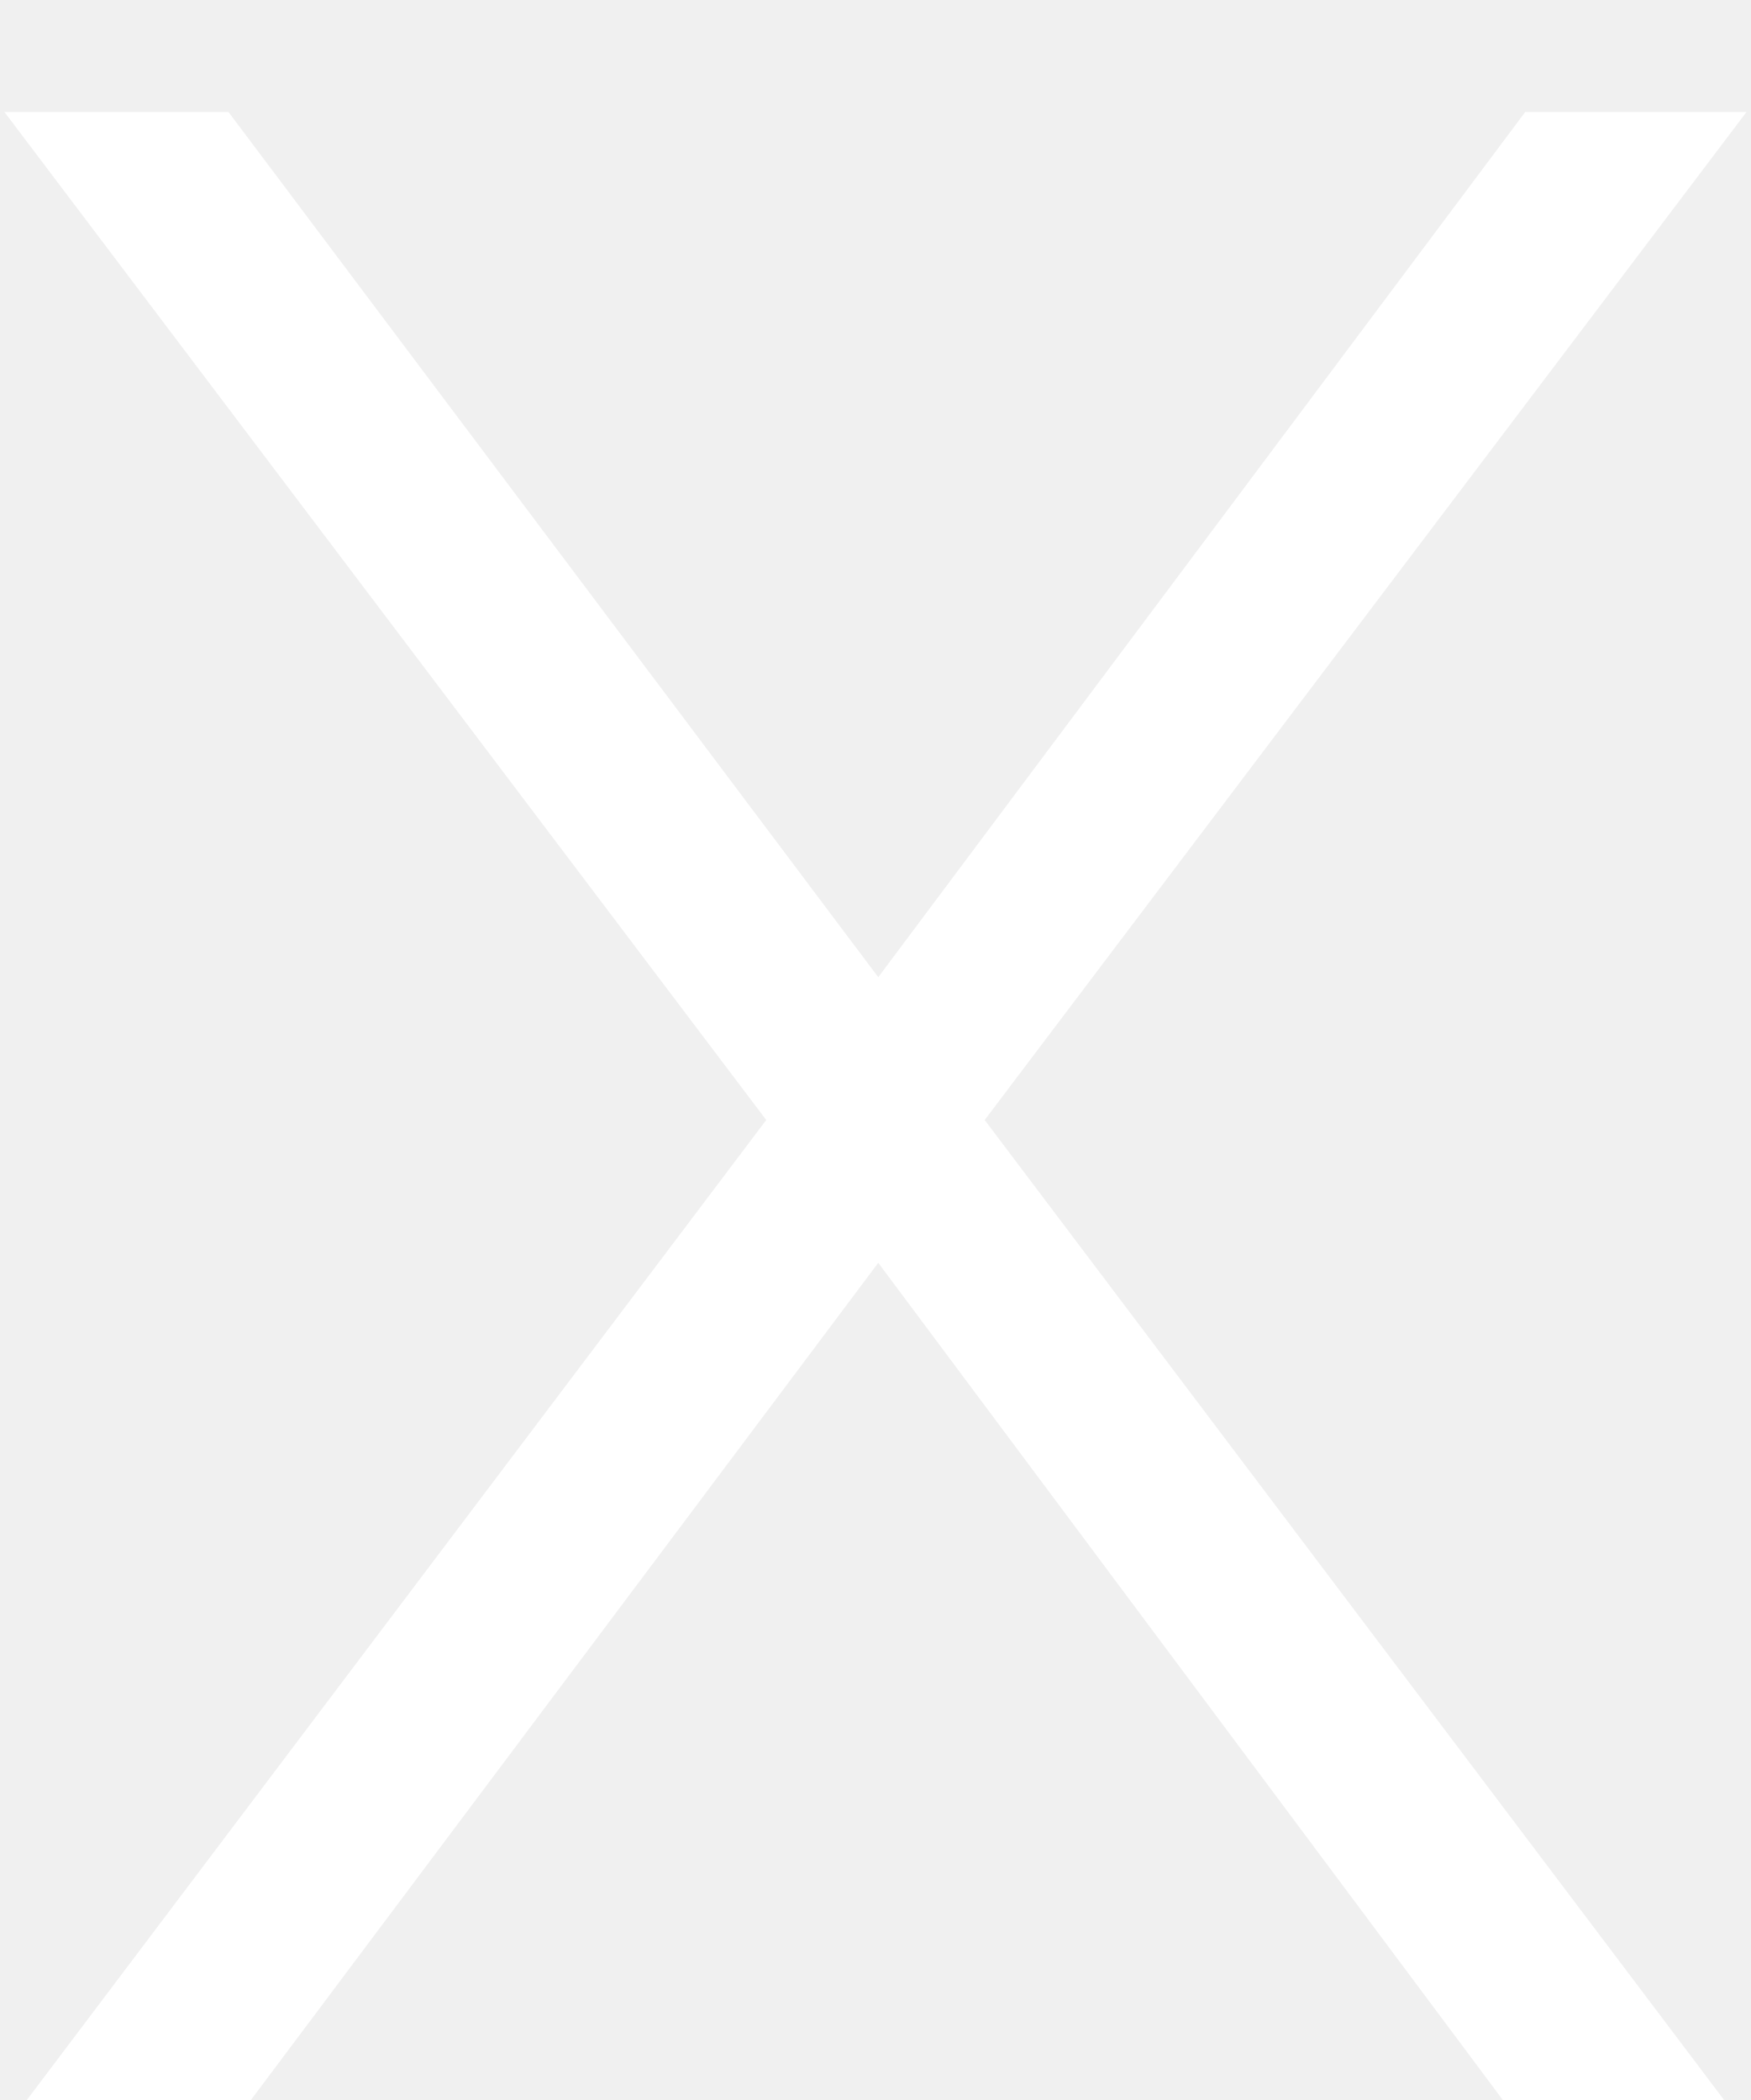
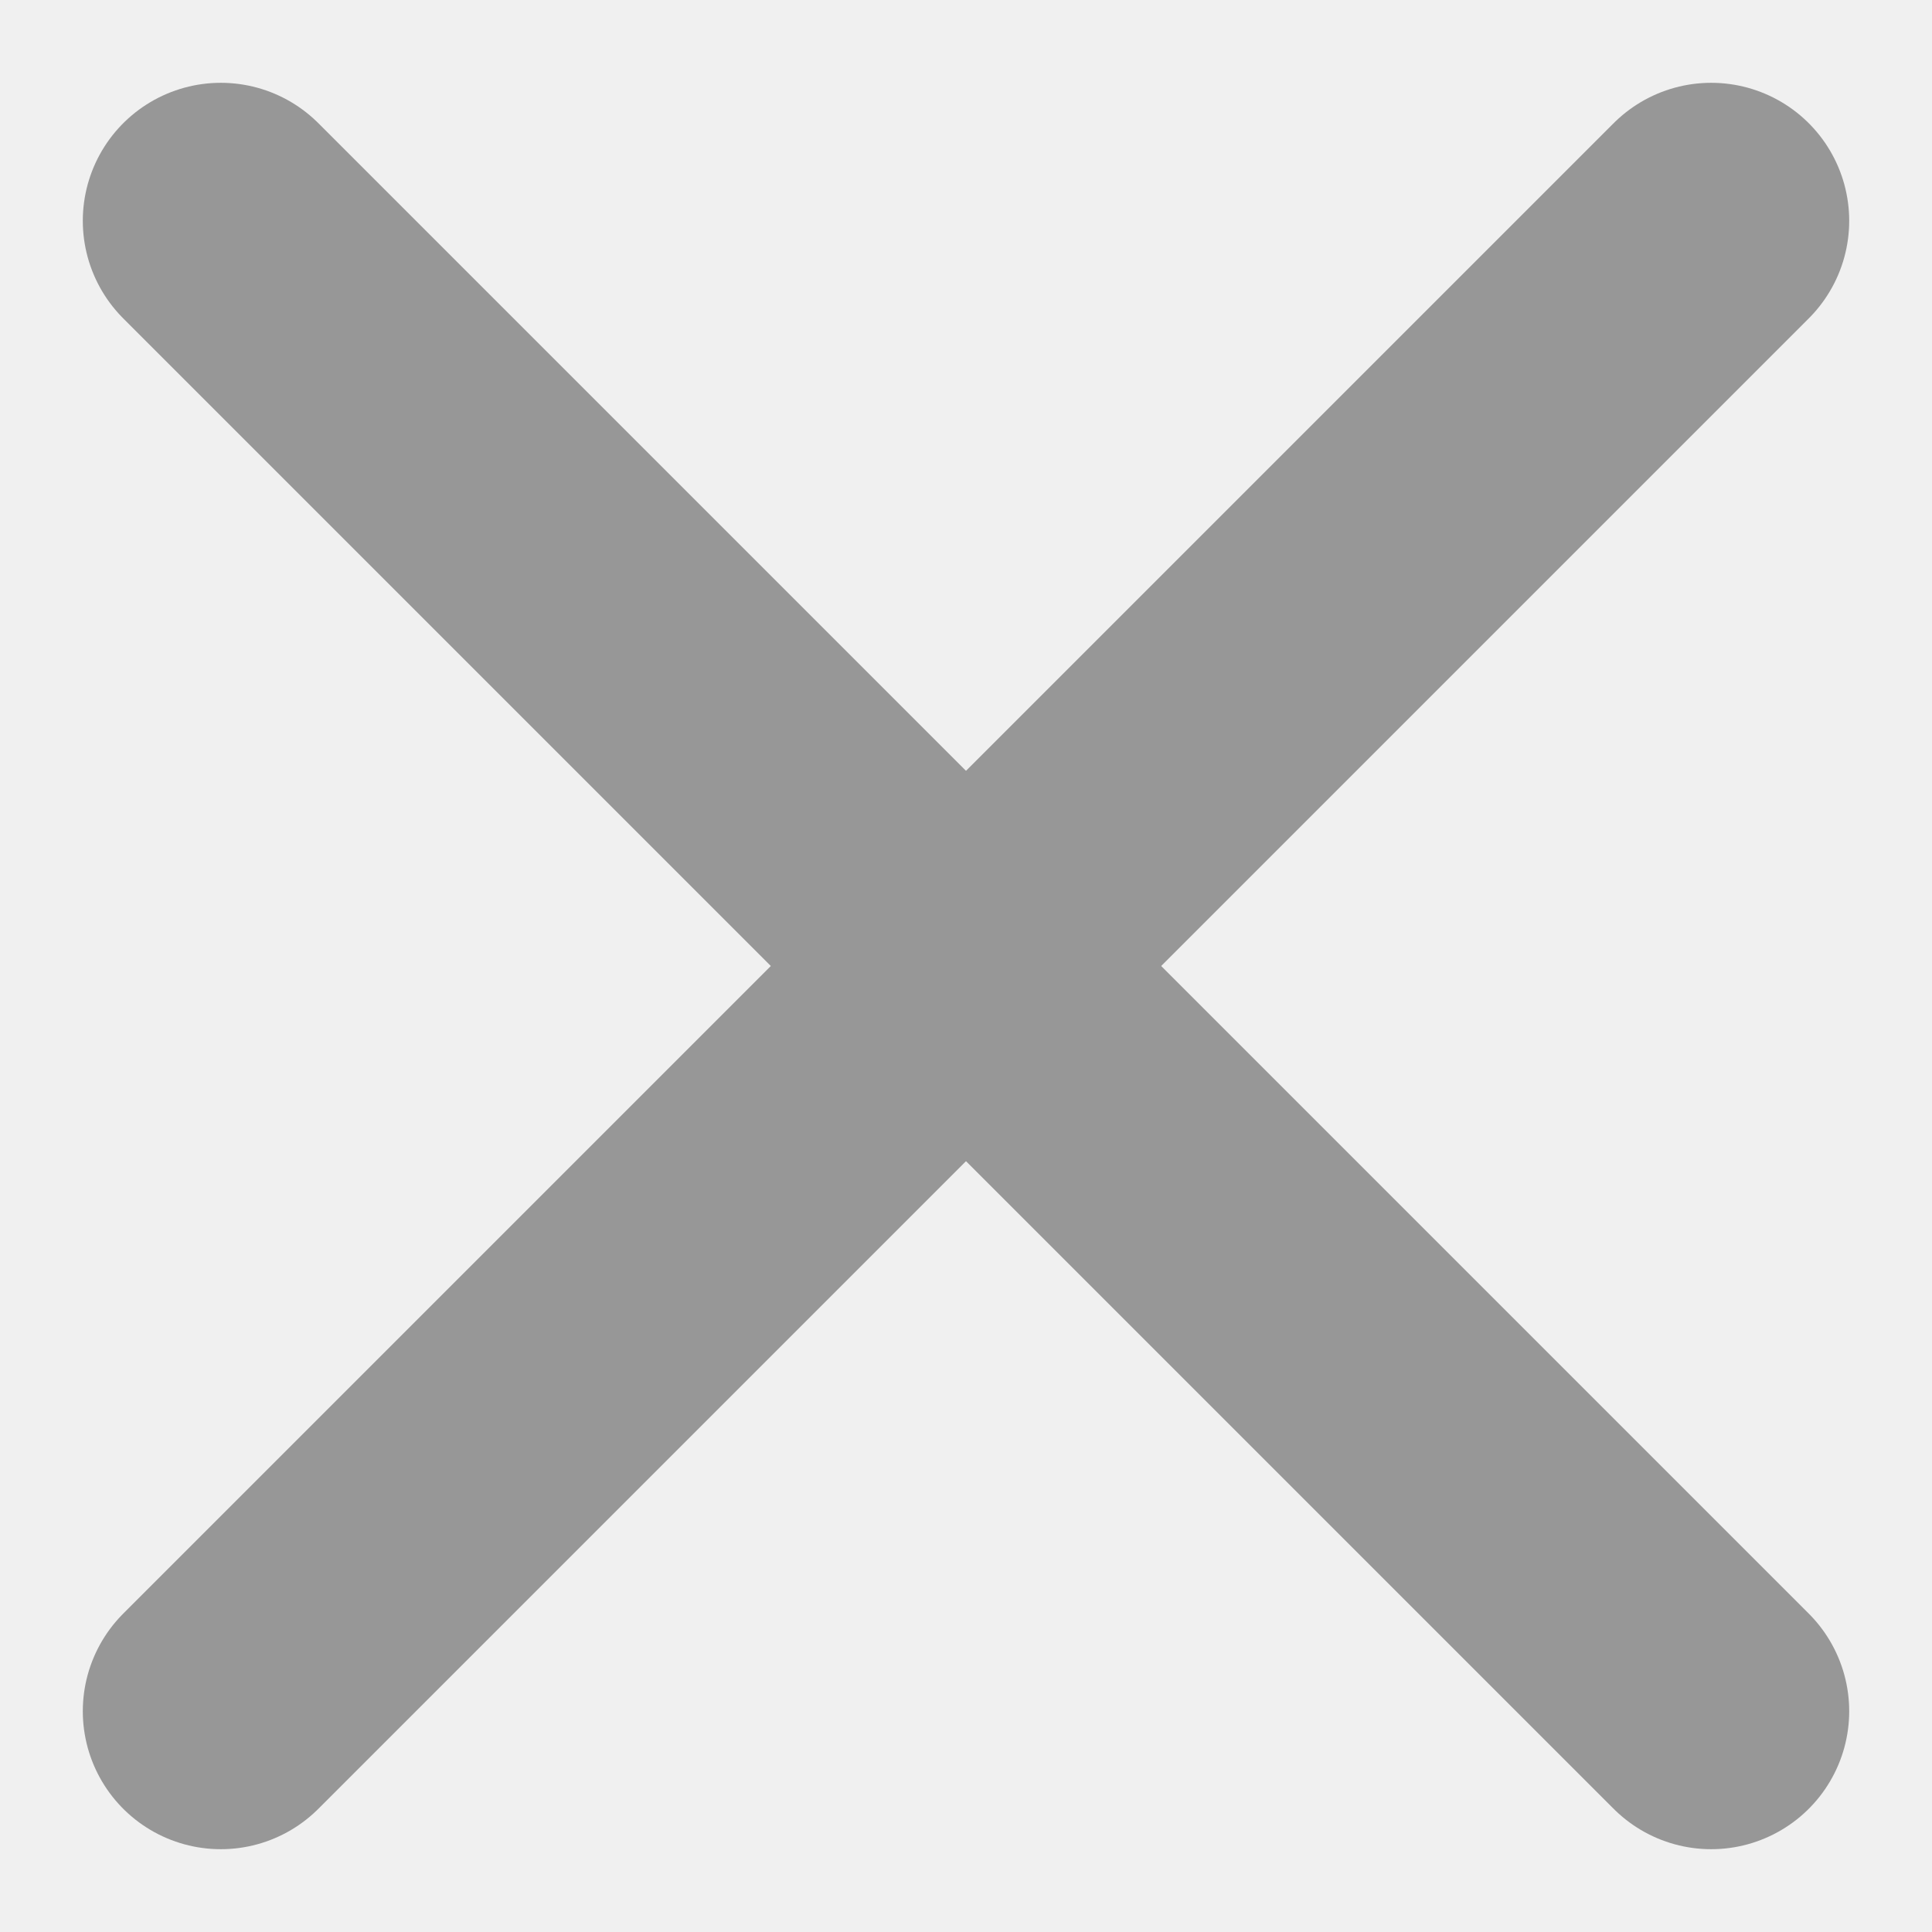
- <svg xmlns="http://www.w3.org/2000/svg" width="15" height="18" viewBox="0 0 15 18" fill="none">
-   <path d="M1.958 0.96L7.526 8.376L13.07 0.96H14.966L8.438 9.6L14.774 18H12.878L7.526 10.824L2.15 18H0.23L6.566 9.6L0.038 0.96H1.958Z" fill="white" />
+ <svg xmlns="http://www.w3.org/2000/svg" width="14" height="14" viewBox="0 0 14 14" fill="none">
+   <path d="M1.6 1.6L12.4 12.4" stroke="#979797" stroke-width="2" stroke-linecap="round" stroke-linejoin="round" />
+   <path d="M12.4 1.6L1.6 12.4" stroke="#979797" stroke-width="2" stroke-linecap="round" stroke-linejoin="round" />
</svg>
